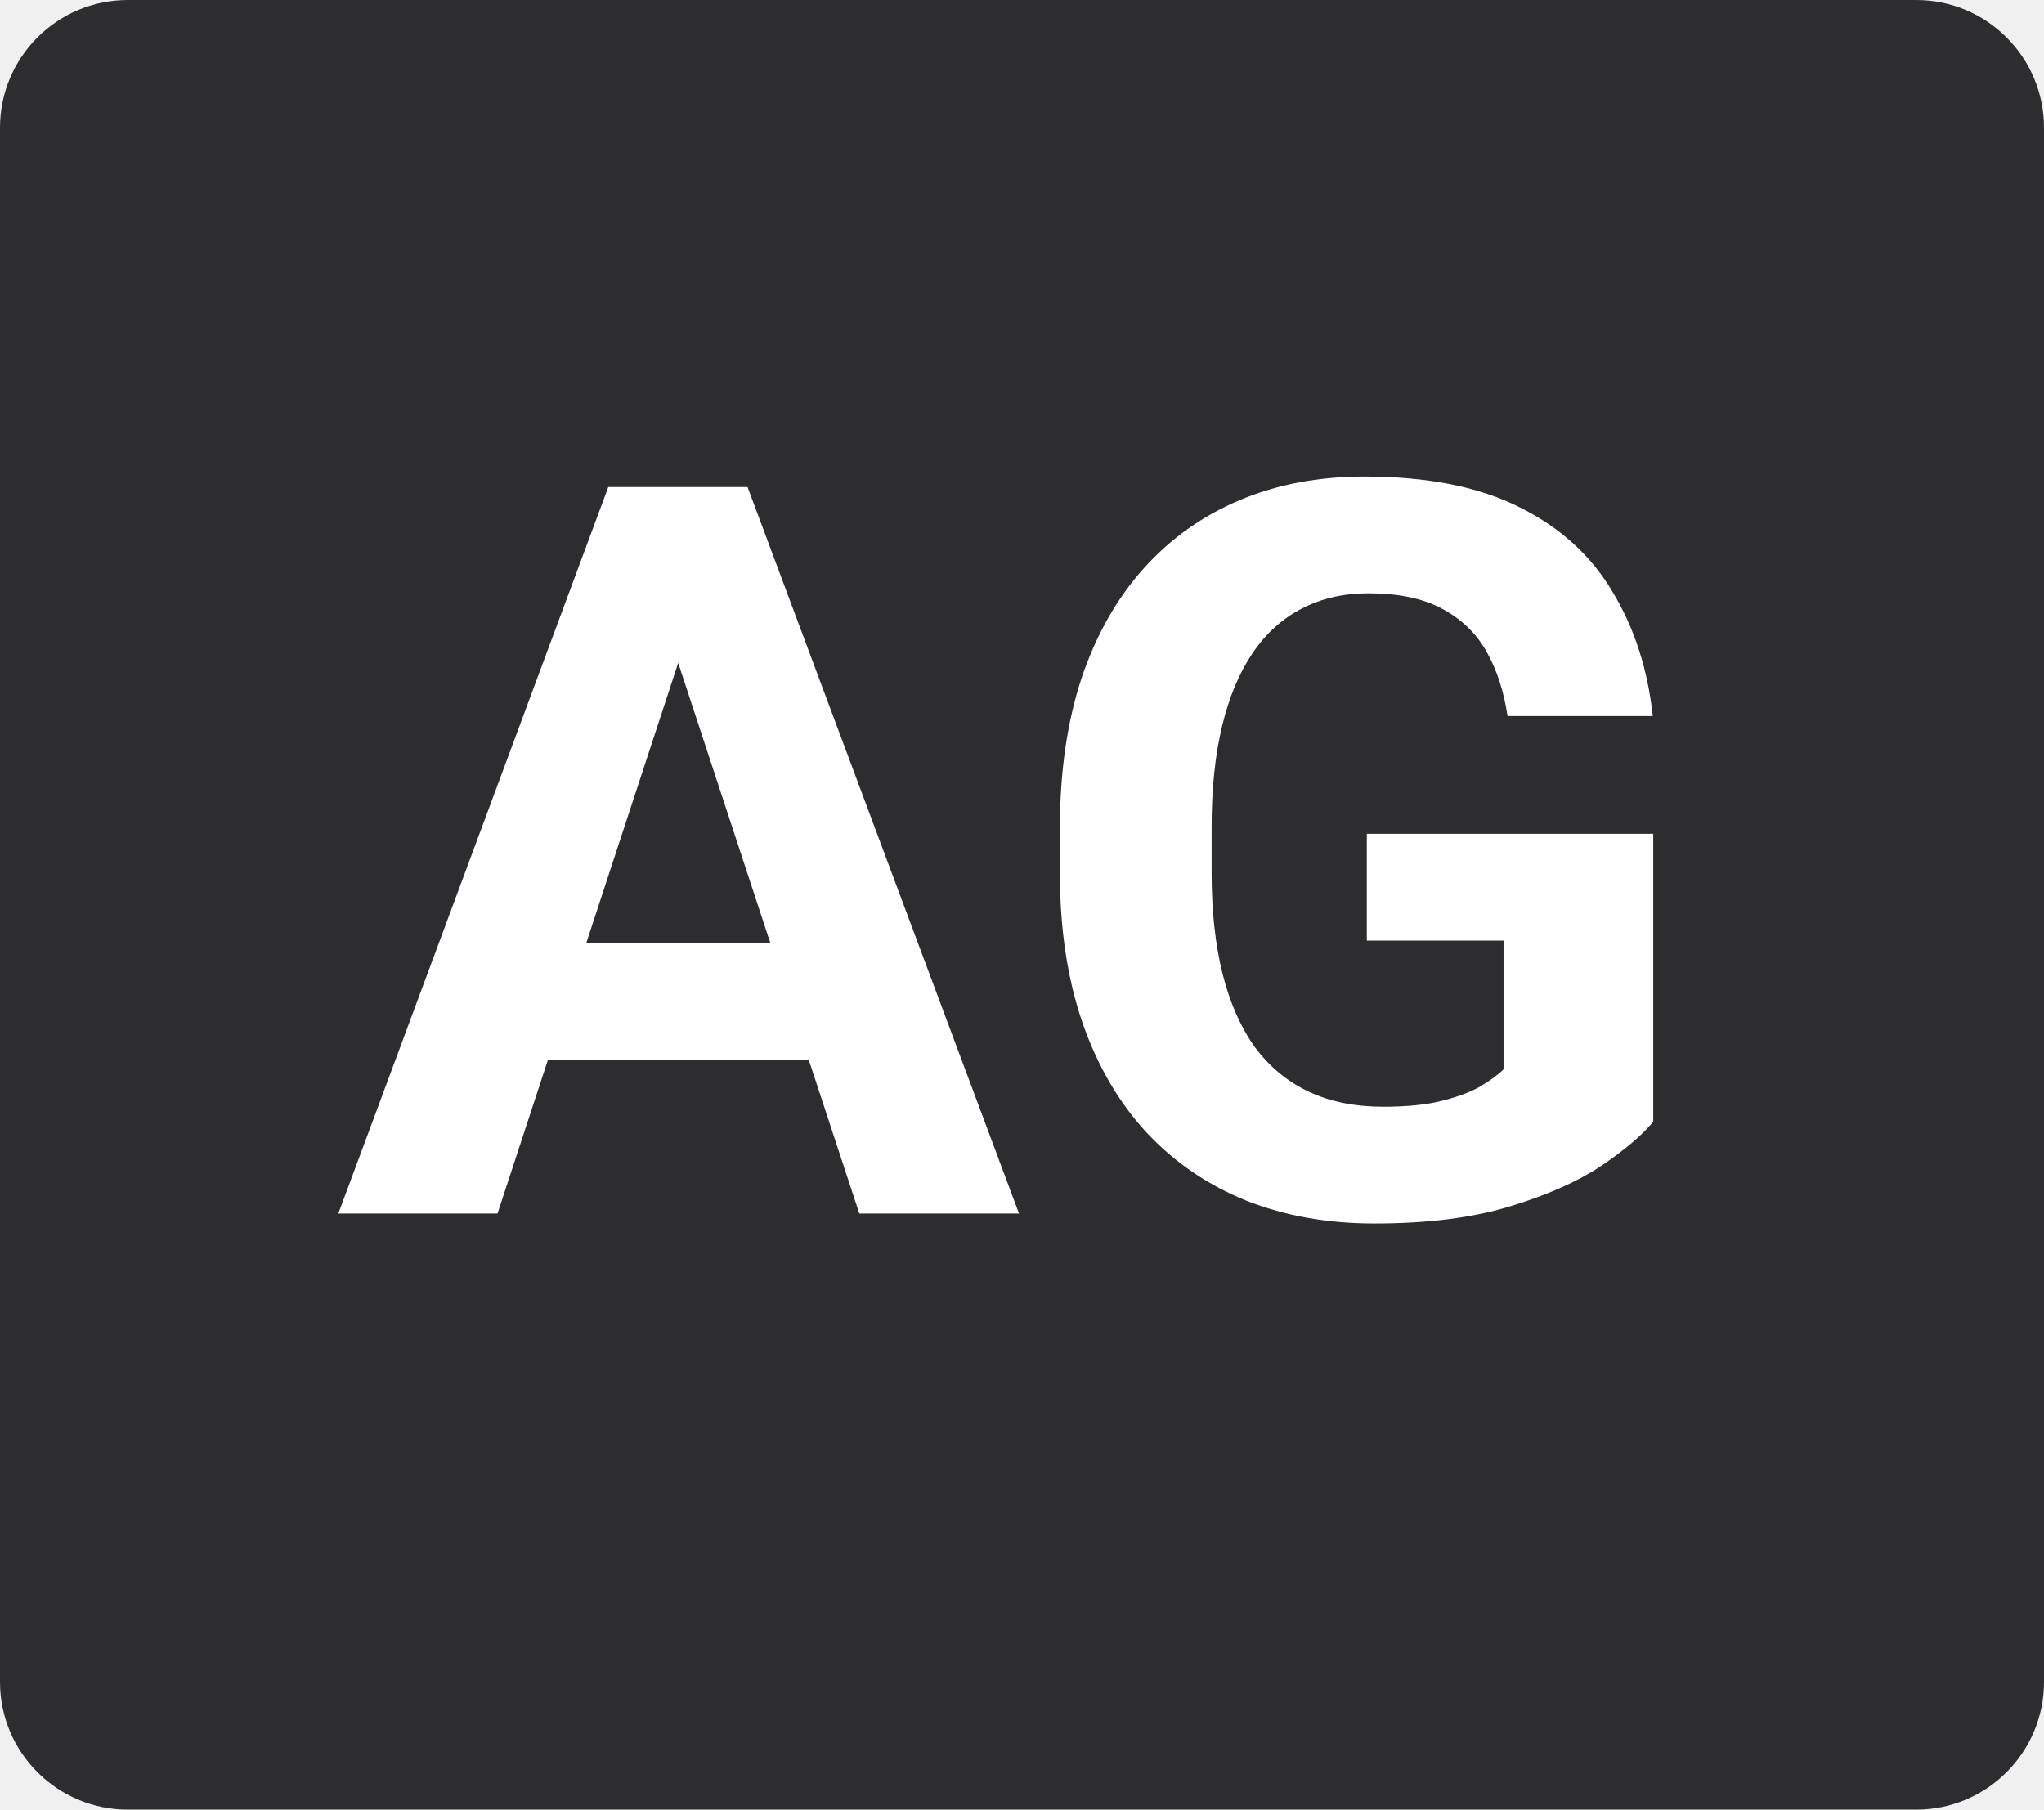
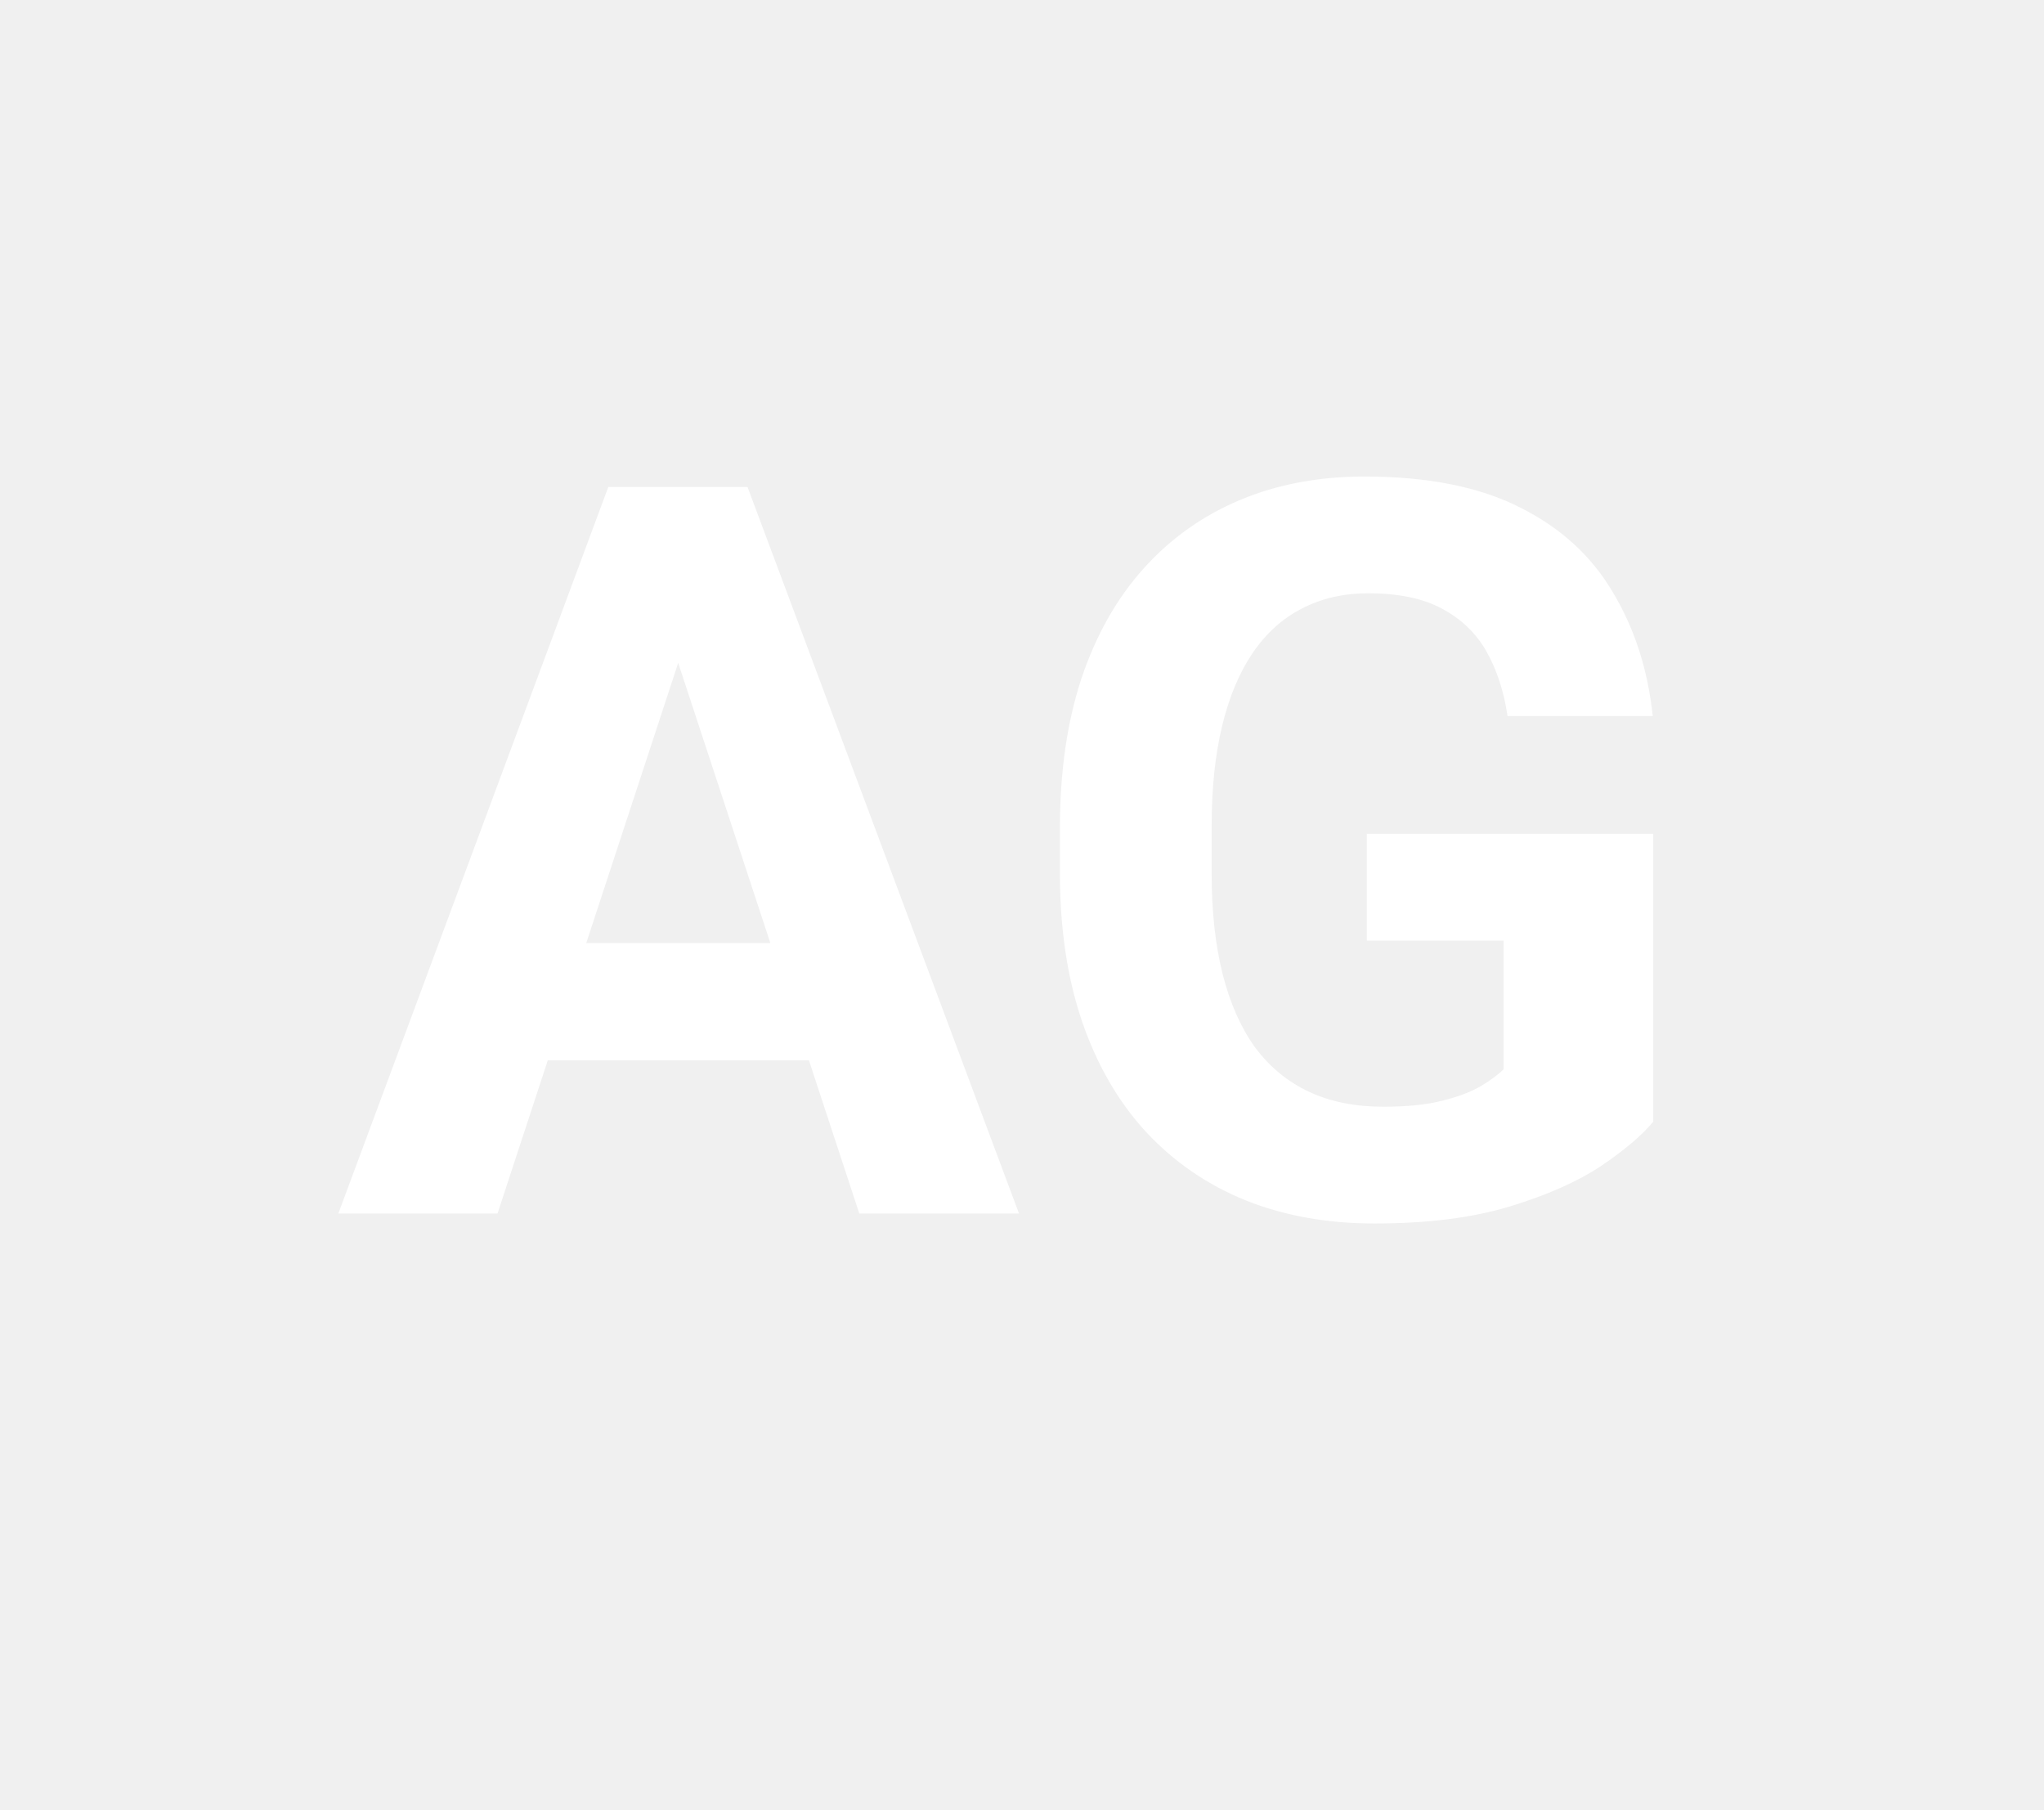
<svg xmlns="http://www.w3.org/2000/svg" width="96" height="85" viewBox="0 0 96 85" fill="none">
-   <rect width="96" height="85" rx="6" fill="#2D2D2F" />
  <path d="M32.648 28.711L23.367 57H15.891L28.57 22.875H33.328L32.648 28.711ZM40.359 57L31.055 28.711L30.305 22.875H35.109L47.859 57H40.359ZM39.938 44.297V49.805H21.914V44.297H39.938ZM77.648 39.164V52.688C77.117 53.328 76.297 54.023 75.188 54.773C74.078 55.508 72.648 56.141 70.898 56.672C69.148 57.203 67.031 57.469 64.547 57.469C62.344 57.469 60.336 57.109 58.523 56.391C56.711 55.656 55.148 54.586 53.836 53.18C52.539 51.773 51.539 50.055 50.836 48.023C50.133 45.977 49.781 43.641 49.781 41.016V38.883C49.781 36.258 50.117 33.922 50.789 31.875C51.477 29.828 52.453 28.102 53.719 26.695C54.984 25.289 56.492 24.219 58.242 23.484C59.992 22.75 61.938 22.383 64.078 22.383C67.047 22.383 69.484 22.867 71.391 23.836C73.297 24.789 74.75 26.117 75.75 27.82C76.766 29.508 77.391 31.445 77.625 33.633H70.805C70.633 32.477 70.305 31.469 69.82 30.609C69.336 29.75 68.641 29.078 67.734 28.594C66.844 28.109 65.688 27.867 64.266 27.867C63.094 27.867 62.047 28.109 61.125 28.594C60.219 29.062 59.453 29.758 58.828 30.68C58.203 31.602 57.727 32.742 57.398 34.102C57.07 35.461 56.906 37.039 56.906 38.836V41.016C56.906 42.797 57.078 44.375 57.422 45.75C57.766 47.109 58.273 48.258 58.945 49.195C59.633 50.117 60.477 50.812 61.477 51.281C62.477 51.75 63.641 51.984 64.969 51.984C66.078 51.984 67 51.891 67.734 51.703C68.484 51.516 69.086 51.289 69.539 51.023C70.008 50.742 70.367 50.477 70.617 50.227V44.18H64.195V39.164H77.648Z" fill="white" />
</svg>
